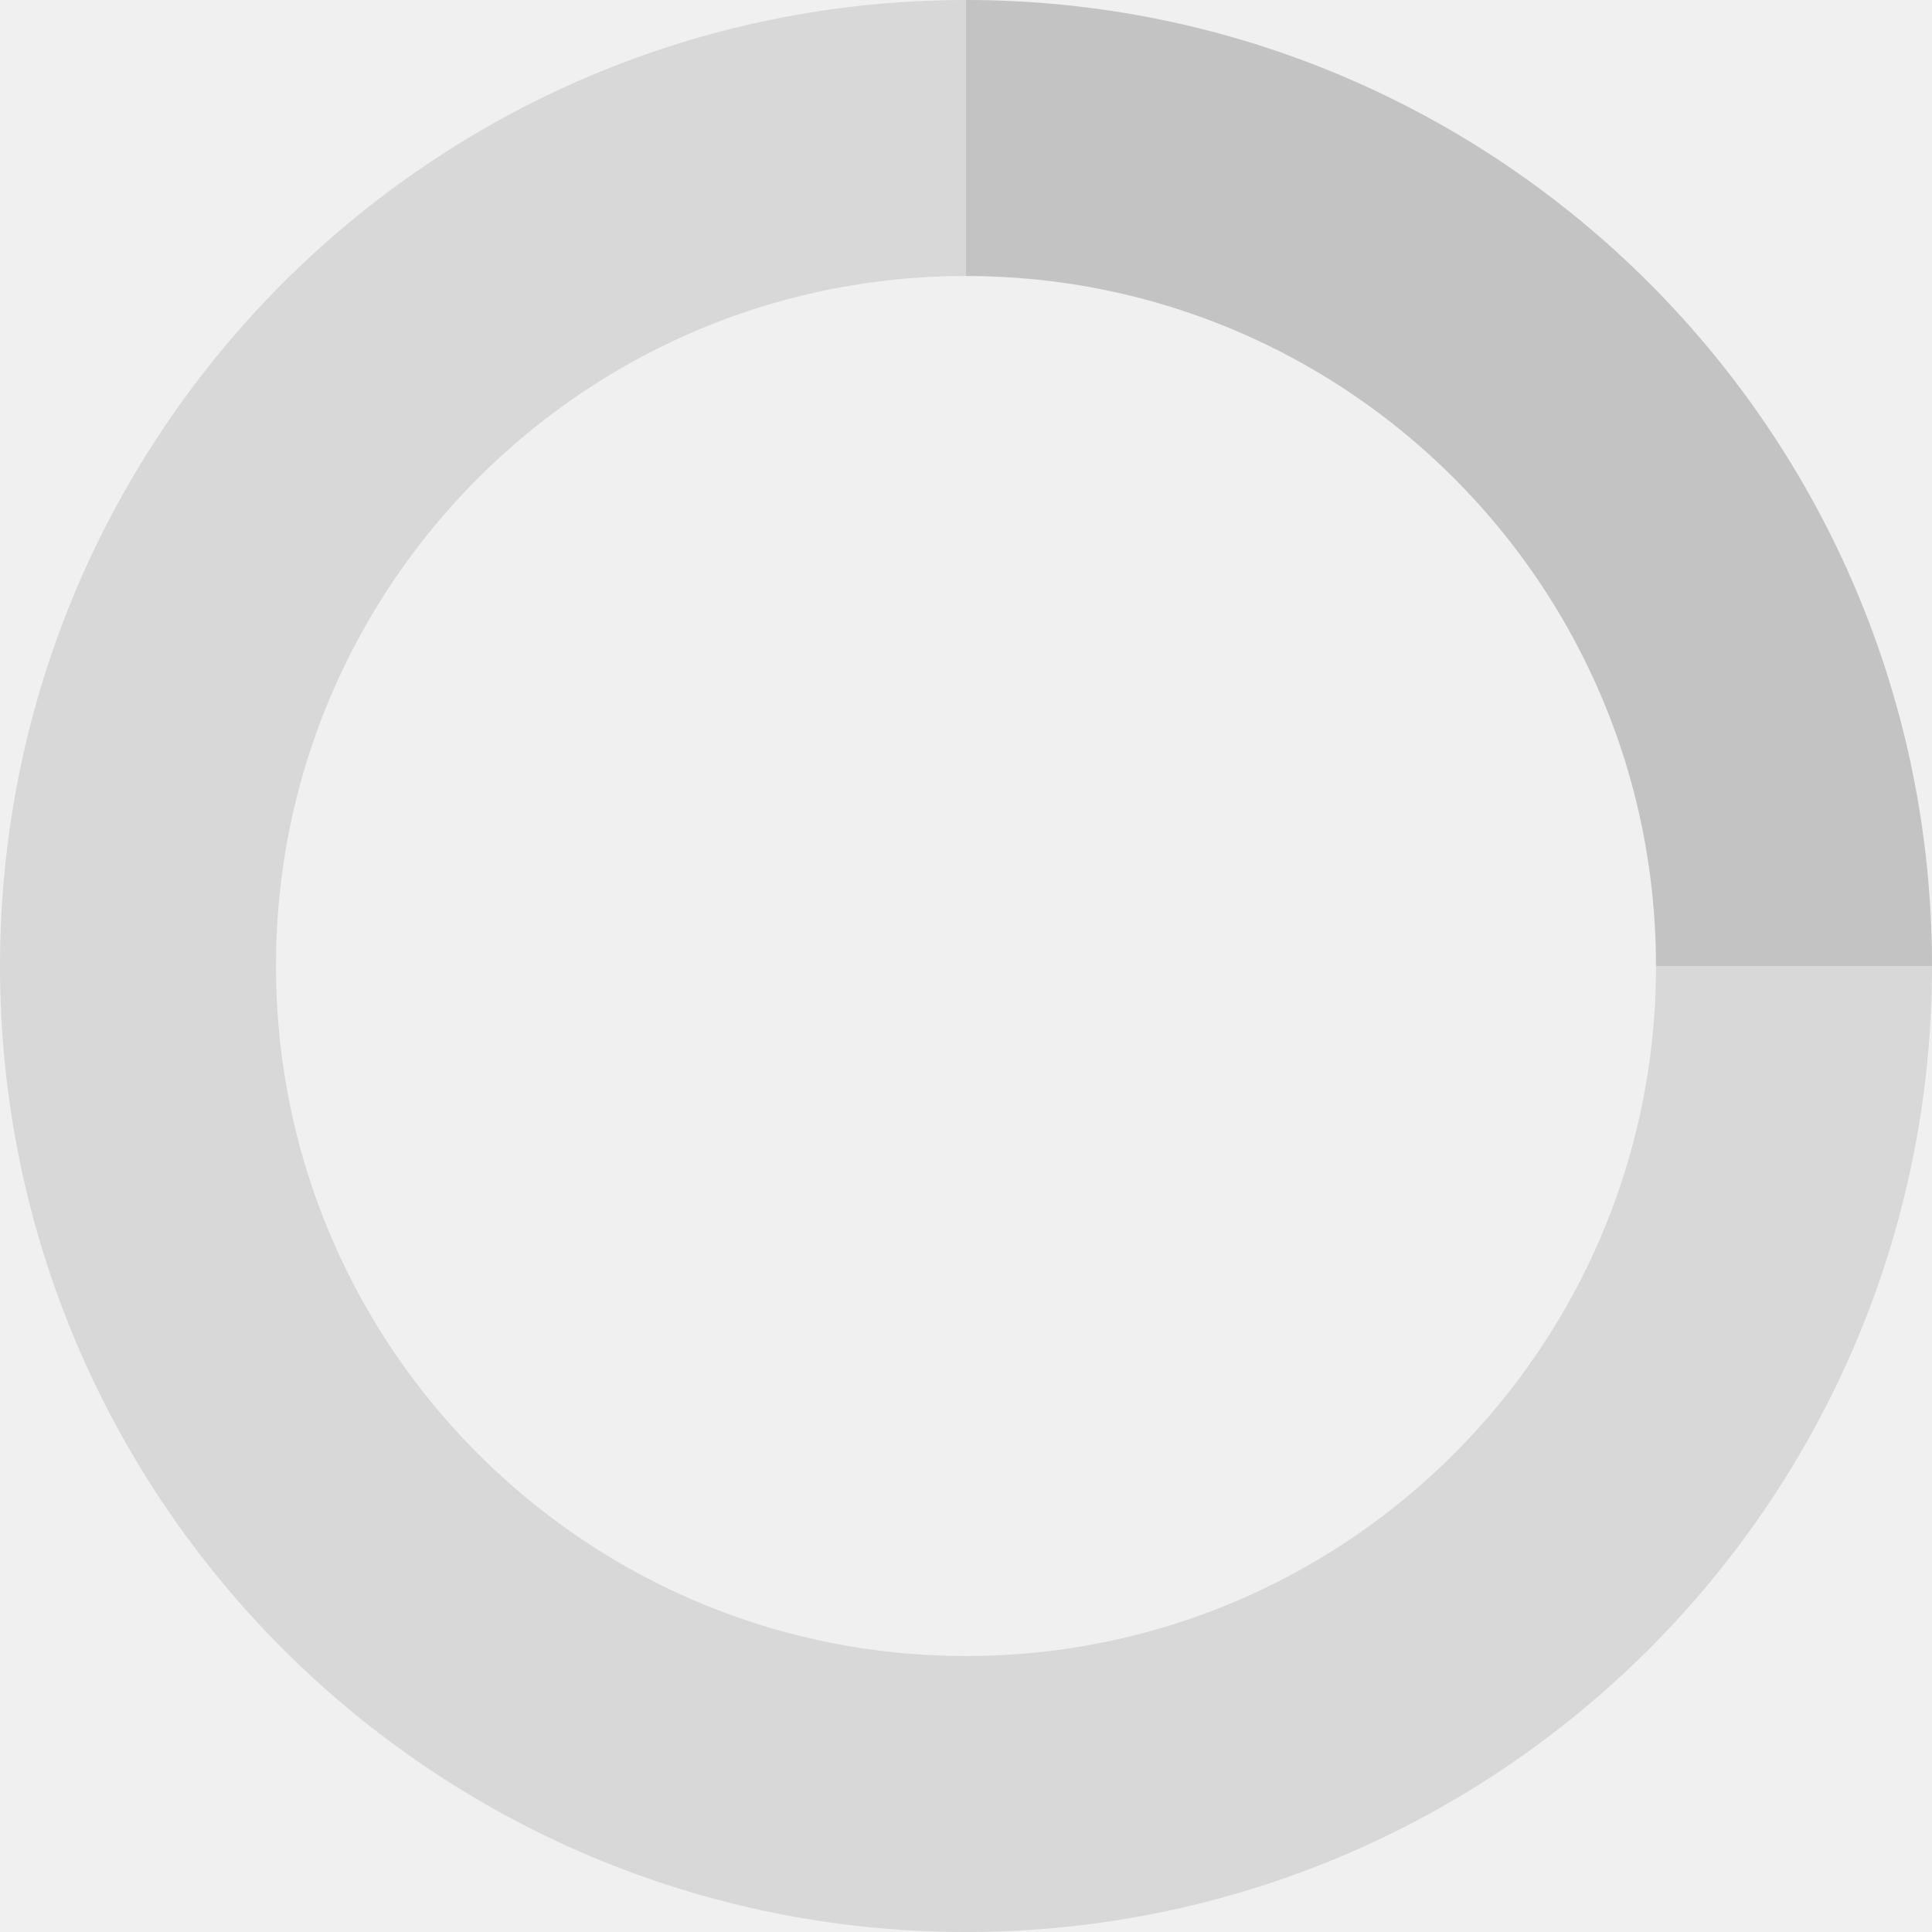
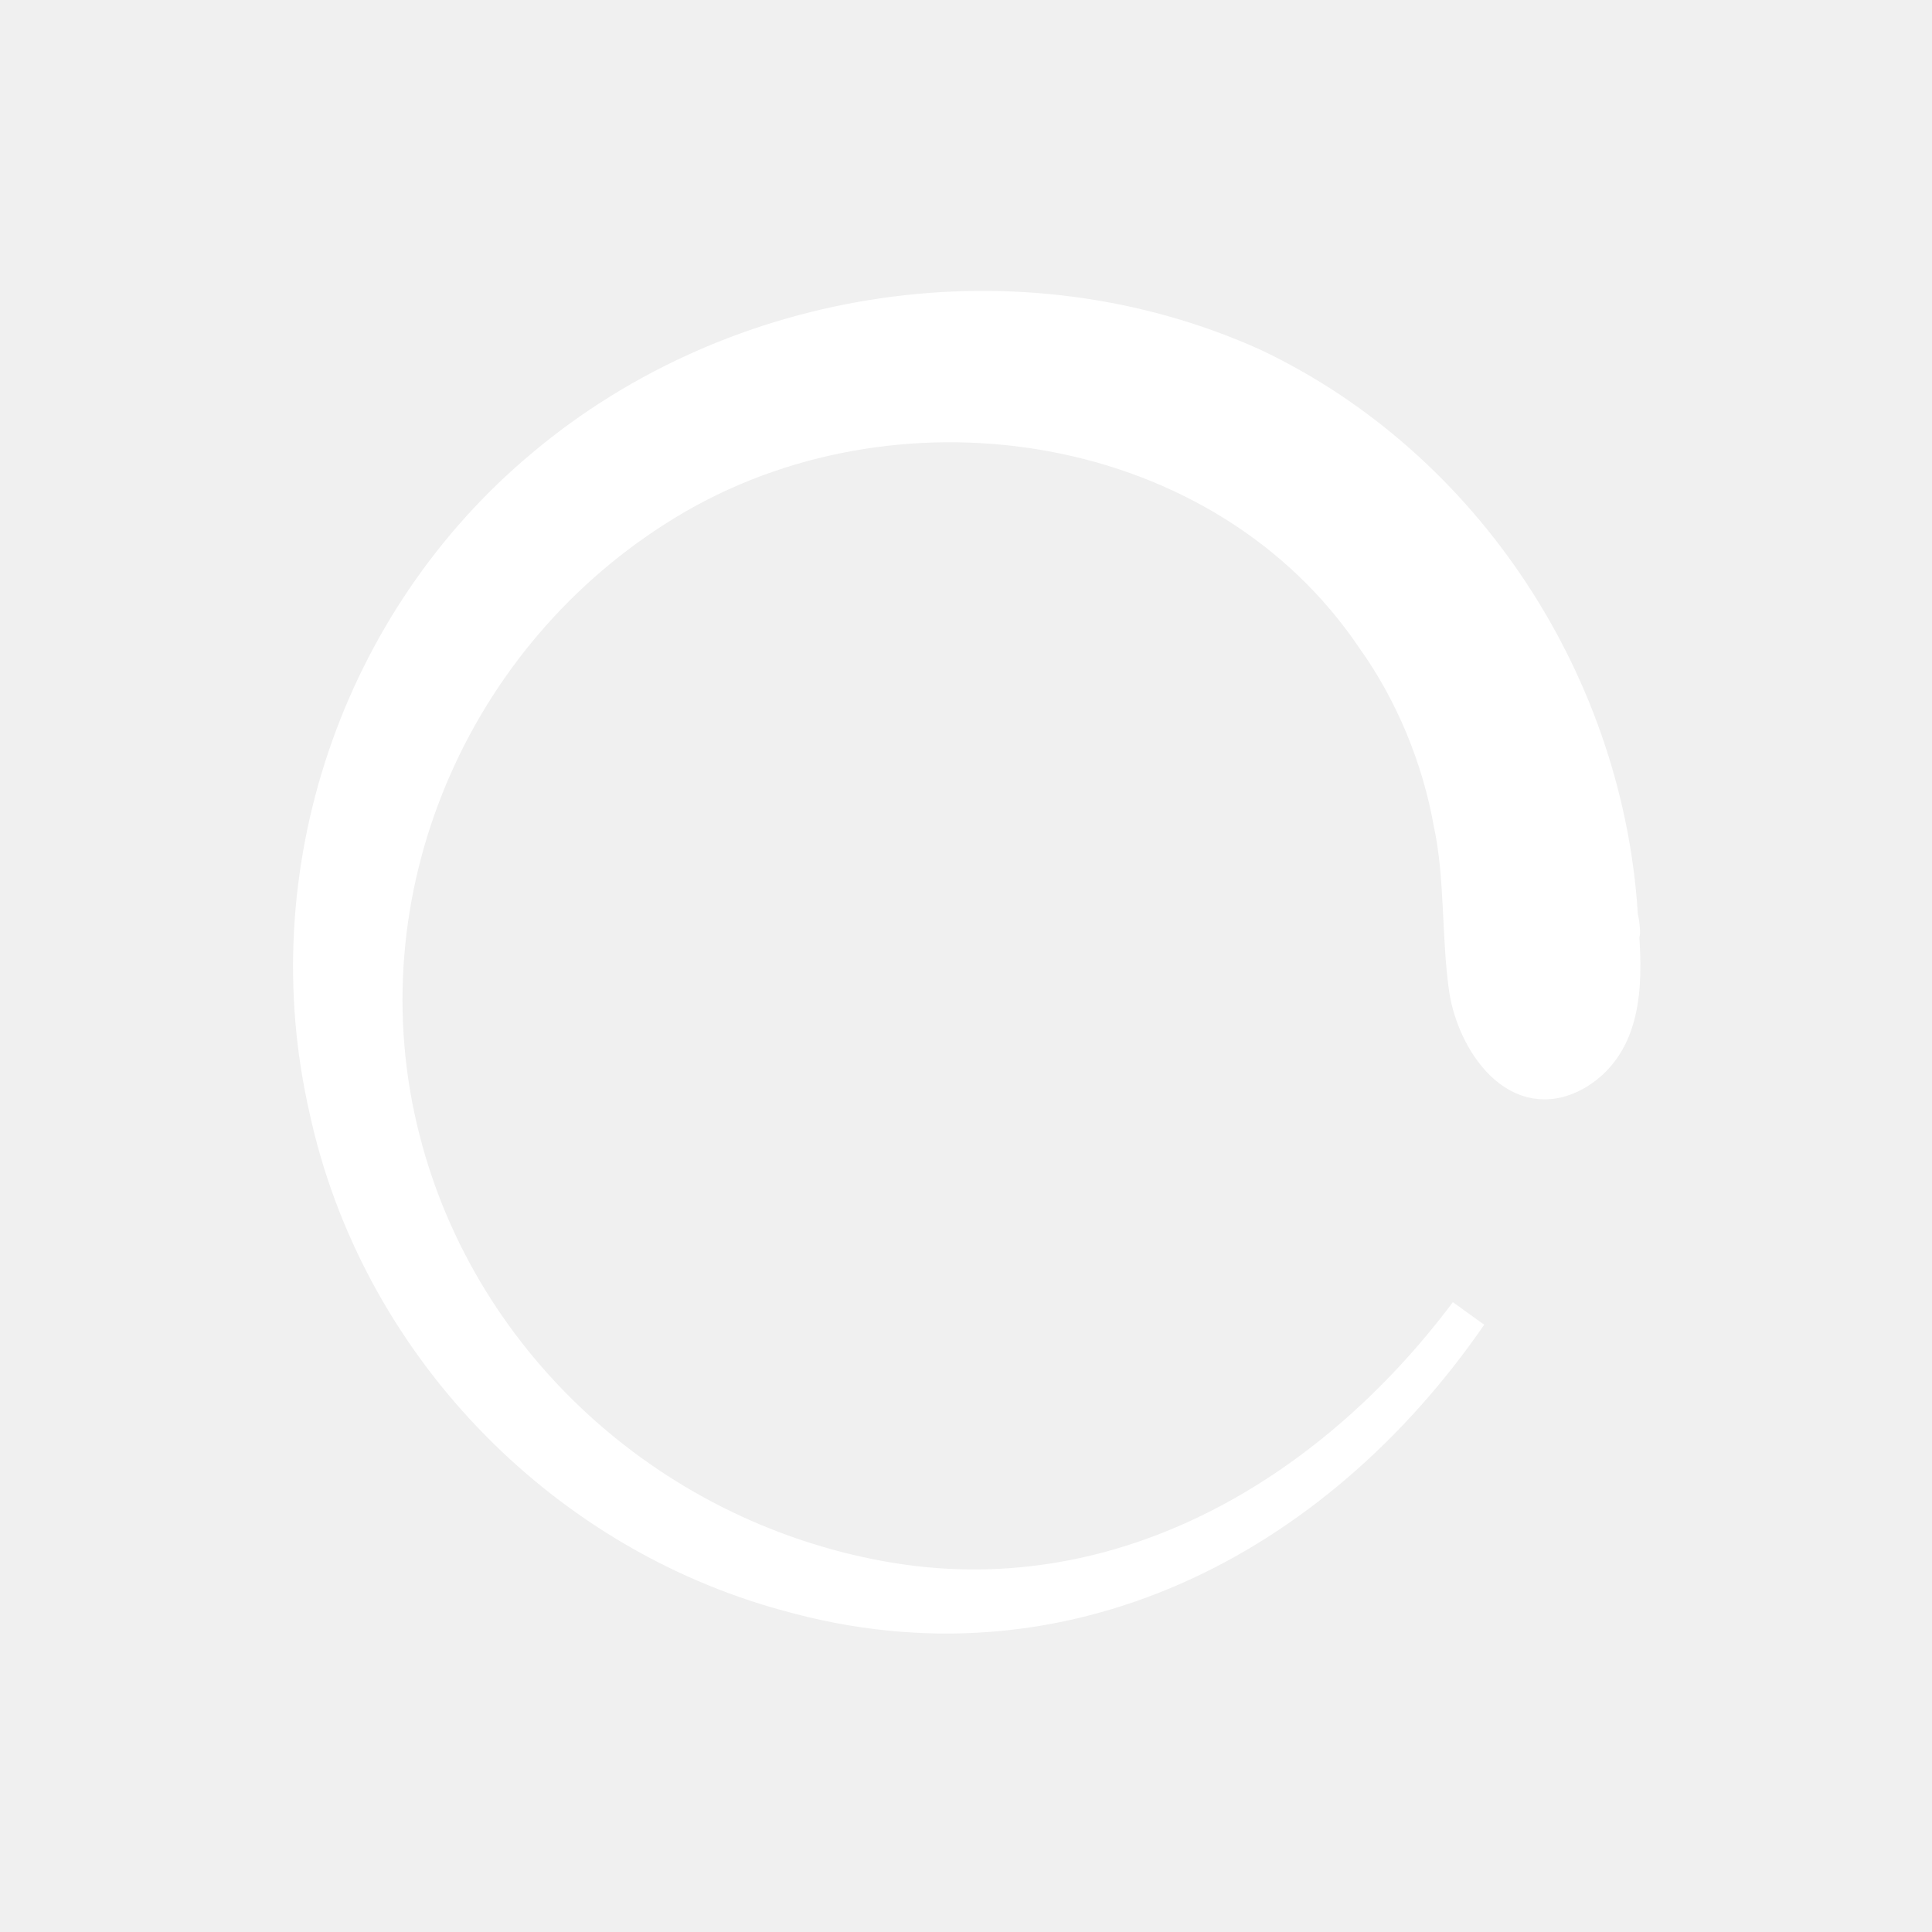
- <svg xmlns="http://www.w3.org/2000/svg" width="800px" height="800px" viewBox="0 0 14 14">
-   <g fill="none" fill-rule="evenodd">
-     <circle cx="7" cy="7" r="6" stroke="#000000" stroke-opacity=".1" stroke-width="2" />
-     <path fill="#000000" fill-opacity=".1" fill-rule="nonzero" d="M7 0a7 7 0 0 1 7 7h-2a5 5 0 0 0-5-5V0z" />
+ <svg xmlns="http://www.w3.org/2000/svg" fill="#ffffff" width="800px" height="800px" viewBox="0 0 50 50" stroke="#ffffff">
+   <g id="SVGRepo_bgCarrier" stroke-width="0" />
+   <g id="SVGRepo_tracerCarrier" stroke-linecap="round" stroke-linejoin="round" />
+   <g id="SVGRepo_iconCarrier">
+     <path d="M41.9 23.9c-.3-6.1-4-11.8-9.5-14.4-6-2.7-13.3-1.6-18.3 2.6-4.8 4-7 10.5-5.6 16.6 1.3 6 6 10.9 11.9 12.5 7.1 2 13.6-1.4 17.6-7.2-3.6 4.8-9.1 8-15.2 6.9-6.1-1.1-11.1-5.7-12.5-11.7-1.5-6.4 1.5-13.1 7.2-16.4 5.9-3.4 14.2-2.1 18.1 3.7 1 1.4 1.7 3.1 2 4.8.3 1.4.2 2.9.4 4.3.2 1.3 1.3 3 2.8 2.1 1.3-.8 1.2-2.5 1.1-3.8 0-.4.1.7 0 0z" />
  </g>
</svg>
